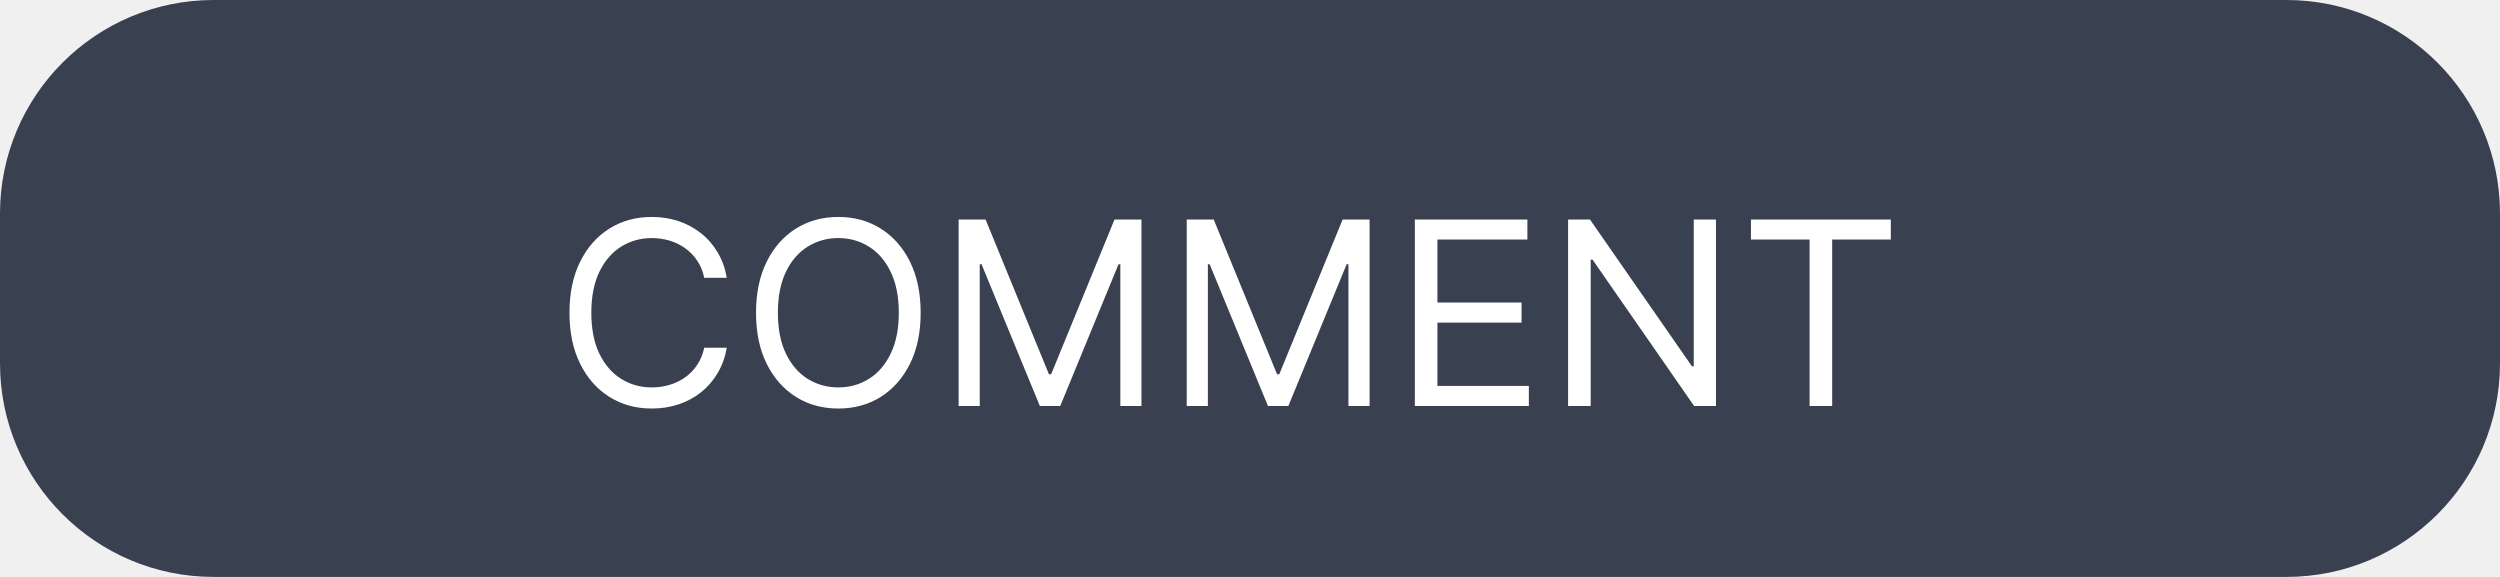
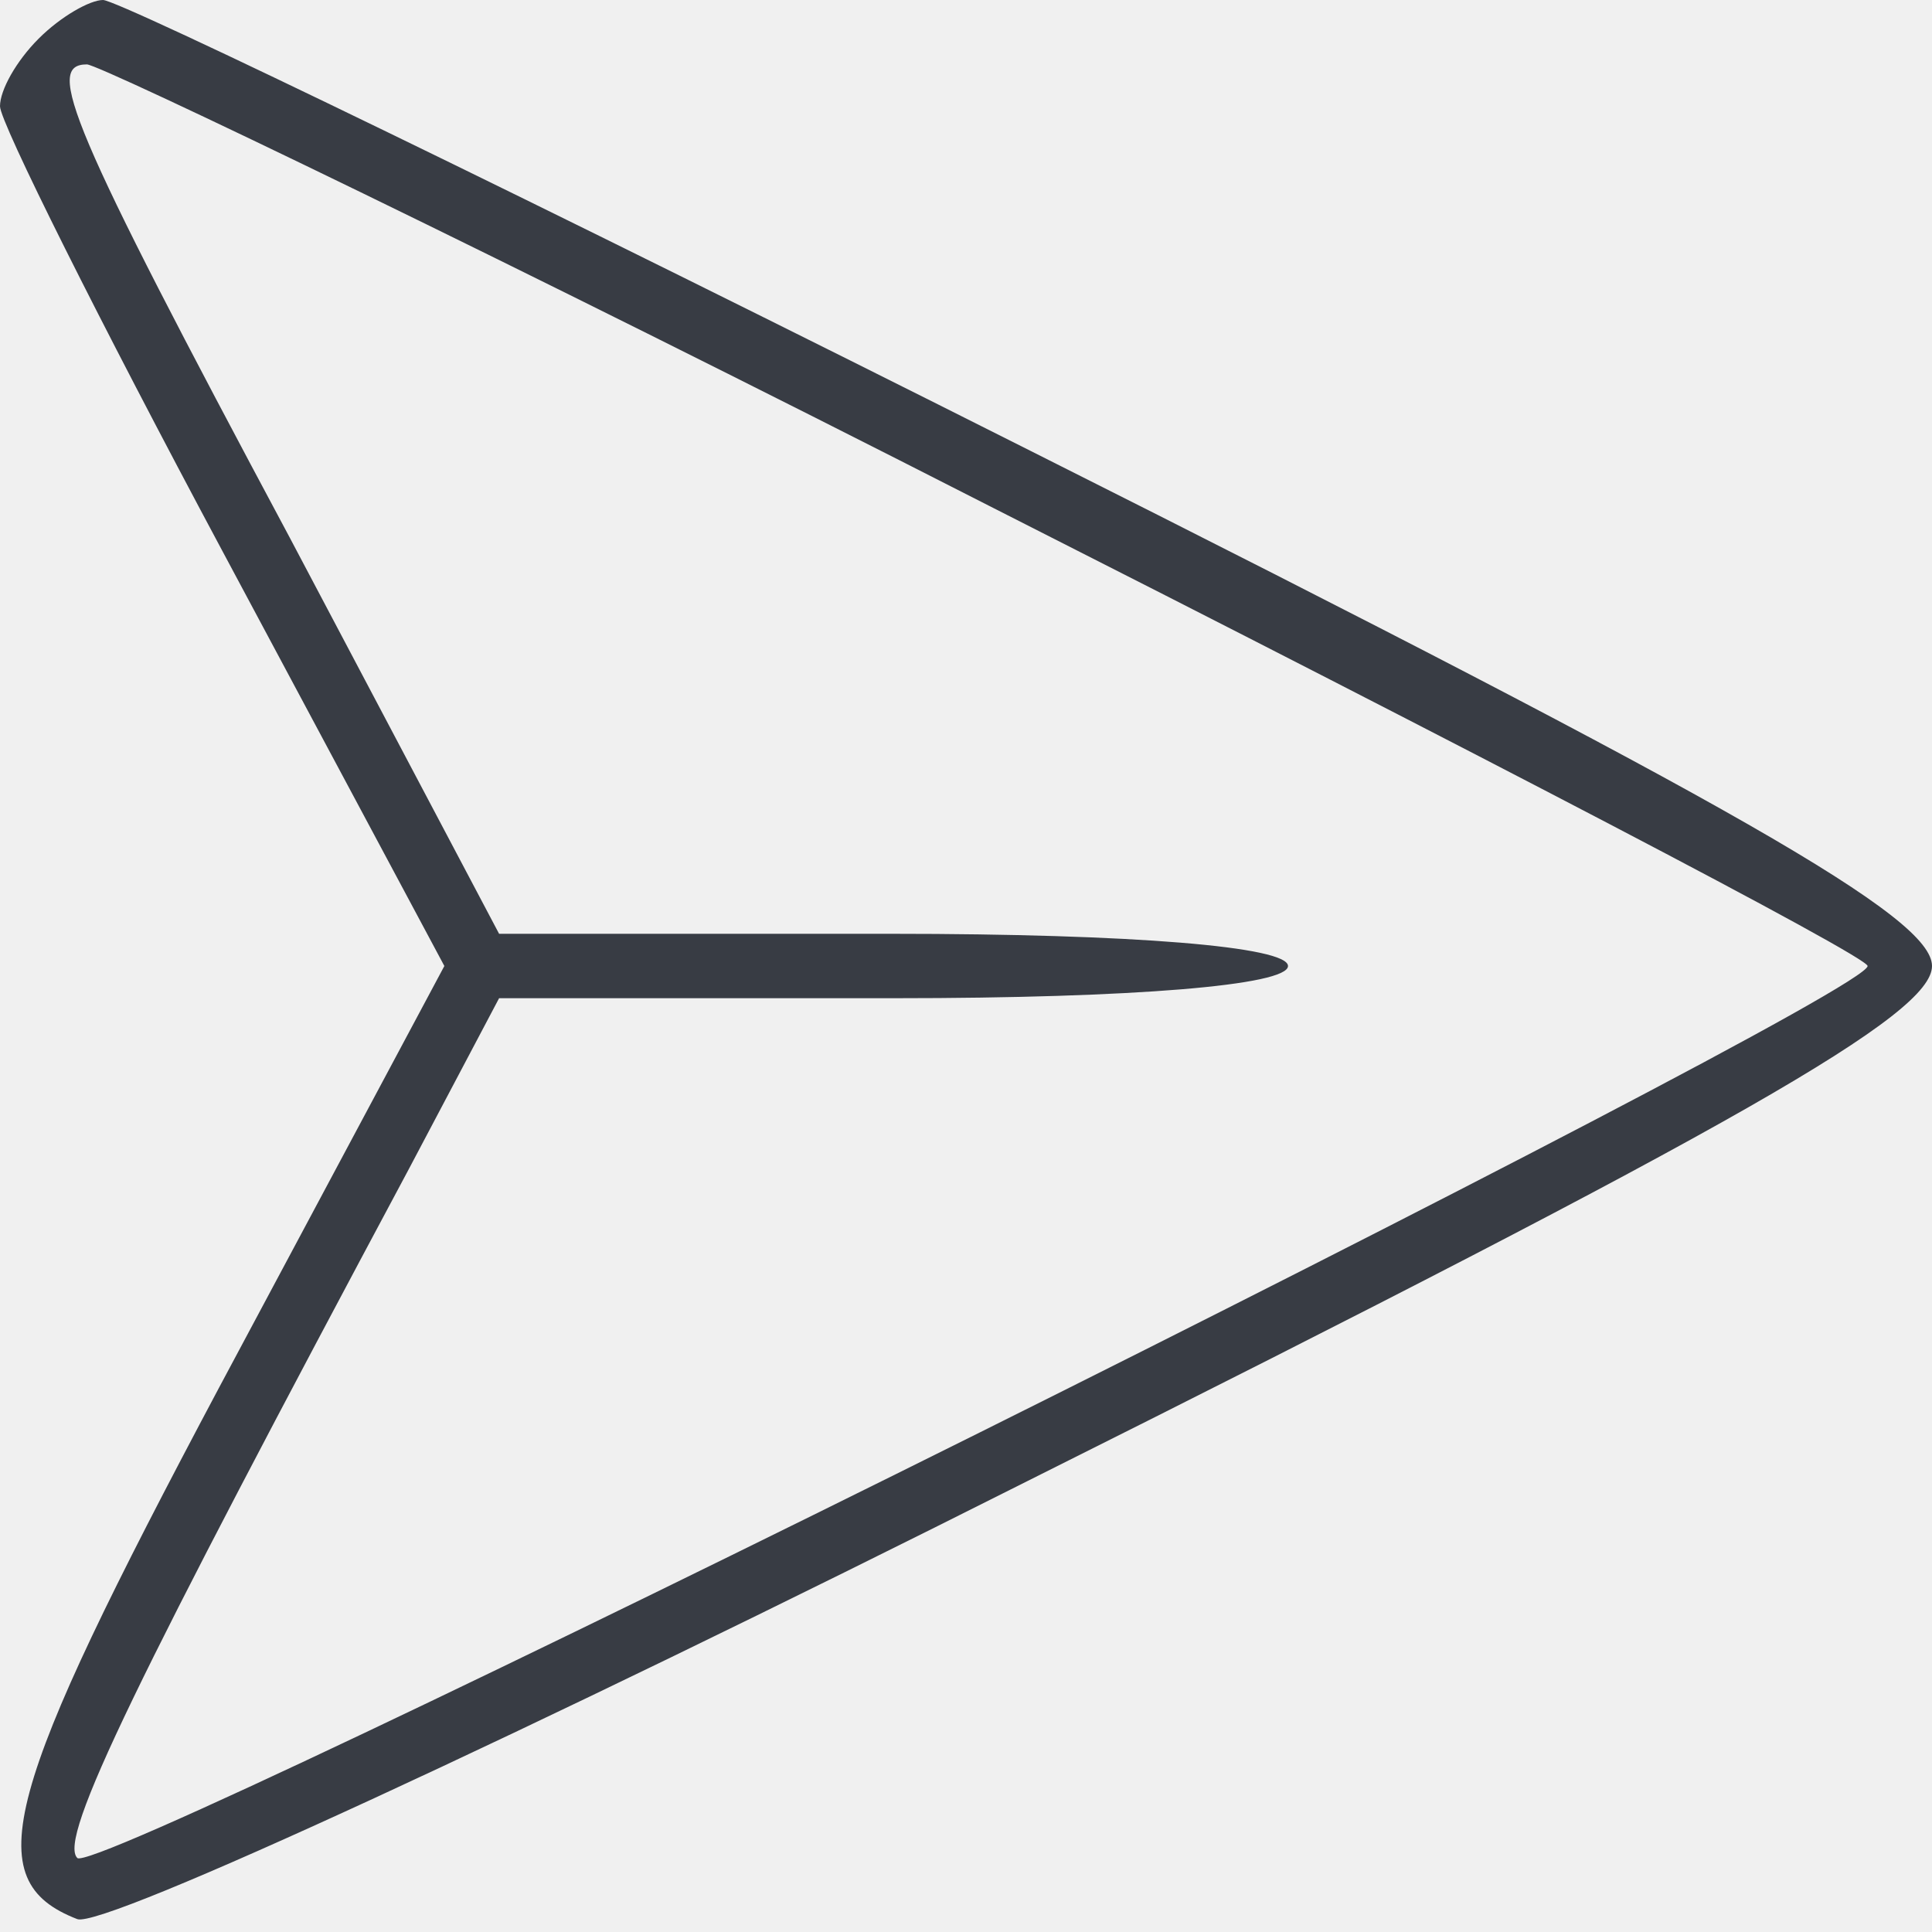
- <svg xmlns="http://www.w3.org/2000/svg" width="117" height="27" viewBox="0 0 117 27" fill="none">
-   <g clip-path="url(#clip0_19_4)">
-     <rect width="117" height="27" rx="10" fill="#394150" />
-     <path d="M34.015 13H32.958C32.896 12.696 32.786 12.429 32.63 12.199C32.477 11.969 32.289 11.776 32.068 11.619C31.849 11.46 31.606 11.341 31.339 11.261C31.072 11.182 30.794 11.142 30.504 11.142C29.975 11.142 29.497 11.276 29.068 11.543C28.642 11.81 28.302 12.203 28.049 12.723C27.799 13.243 27.674 13.881 27.674 14.636C27.674 15.392 27.799 16.03 28.049 16.55C28.302 17.07 28.642 17.463 29.068 17.73C29.497 17.997 29.975 18.131 30.504 18.131C30.794 18.131 31.072 18.091 31.339 18.011C31.606 17.932 31.849 17.814 32.068 17.658C32.289 17.499 32.477 17.304 32.63 17.074C32.786 16.841 32.896 16.574 32.958 16.273H34.015C33.935 16.719 33.791 17.118 33.58 17.47C33.37 17.822 33.109 18.122 32.796 18.369C32.484 18.614 32.133 18.8 31.744 18.928C31.357 19.055 30.944 19.119 30.504 19.119C29.759 19.119 29.098 18.938 28.518 18.574C27.938 18.21 27.482 17.693 27.15 17.023C26.818 16.352 26.651 15.557 26.651 14.636C26.651 13.716 26.818 12.921 27.15 12.25C27.482 11.579 27.938 11.062 28.518 10.699C29.098 10.335 29.759 10.153 30.504 10.153C30.944 10.153 31.357 10.217 31.744 10.345C32.133 10.473 32.484 10.661 32.796 10.908C33.109 11.152 33.37 11.45 33.58 11.803C33.791 12.152 33.935 12.551 34.015 13ZM43.087 14.636C43.087 15.557 42.92 16.352 42.588 17.023C42.255 17.693 41.8 18.21 41.22 18.574C40.64 18.938 39.978 19.119 39.234 19.119C38.49 19.119 37.828 18.938 37.248 18.574C36.669 18.21 36.213 17.693 35.88 17.023C35.548 16.352 35.382 15.557 35.382 14.636C35.382 13.716 35.548 12.921 35.88 12.25C36.213 11.579 36.669 11.062 37.248 10.699C37.828 10.335 38.49 10.153 39.234 10.153C39.978 10.153 40.64 10.335 41.22 10.699C41.8 11.062 42.255 11.579 42.588 12.25C42.92 12.921 43.087 13.716 43.087 14.636ZM42.064 14.636C42.064 13.881 41.937 13.243 41.684 12.723C41.434 12.203 41.095 11.81 40.666 11.543C40.24 11.276 39.763 11.142 39.234 11.142C38.706 11.142 38.227 11.276 37.798 11.543C37.372 11.81 37.032 12.203 36.78 12.723C36.53 13.243 36.405 13.881 36.405 14.636C36.405 15.392 36.53 16.03 36.78 16.55C37.032 17.07 37.372 17.463 37.798 17.73C38.227 17.997 38.706 18.131 39.234 18.131C39.763 18.131 40.24 17.997 40.666 17.73C41.095 17.463 41.434 17.07 41.684 16.55C41.937 16.03 42.064 15.392 42.064 14.636ZM44.864 10.273H46.125L49.091 17.517H49.193L52.159 10.273H53.42V19H52.432V12.369H52.346L49.619 19H48.665L45.937 12.369H45.852V19H44.864V10.273ZM55.539 10.273H56.801L59.767 17.517H59.869L62.835 10.273H64.096V19H63.107V12.369H63.022L60.295 19H59.34L56.613 12.369H56.528V19H55.539V10.273ZM66.215 19V10.273H71.482V11.21H67.272V14.159H71.209V15.097H67.272V18.062H71.55V19H66.215ZM80.307 10.273V19H79.285L74.529 12.148H74.444V19H73.387V10.273H74.41L79.182 17.142H79.268V10.273H80.307ZM81.945 11.21V10.273H88.49V11.21H85.746V19H84.689V11.21H81.945Z" fill="white" />
+ <svg xmlns="http://www.w3.org/2000/svg" version="1.0" width="25pt" height="25pt" viewBox="0 0 60 60" preserveAspectRatio="xMidYMid meet">
+   <g transform="translate(0,60) scale(0.1,-0.1)" fill="#383c44" stroke="none">
+     <path d="M12 588 c-7 -7 -12 -16 -12 -21 0 -5 31 -67 69 -138 l69 -129 -70 -131 c-67 -126 -75 -153 -44 -165 8 -3 140 58 295 136 222 111 281 145 281 160 0 15 -59 49 -280 160 -153 77 -283 140 -288 140 -4 0 -13 -5 -20 -12z m295 -145 c150 -76 273 -140 273 -143 0 -10 -550 -284 -556 -277 -6 6 18 55 103 214 l28 53 123 0 c74 0 122 4 122 10 0 6 -48 10 -123 10 l-122 0 -65 123 c-69 129 -76 147 -63 147 4 0 131 -61 280 -137z" />
  </g>
-   <defs>
-     <clipPath id="clip0_19_4">
-       <rect width="117" height="27" rx="10" fill="white" />
-     </clipPath>
-   </defs>
</svg>
